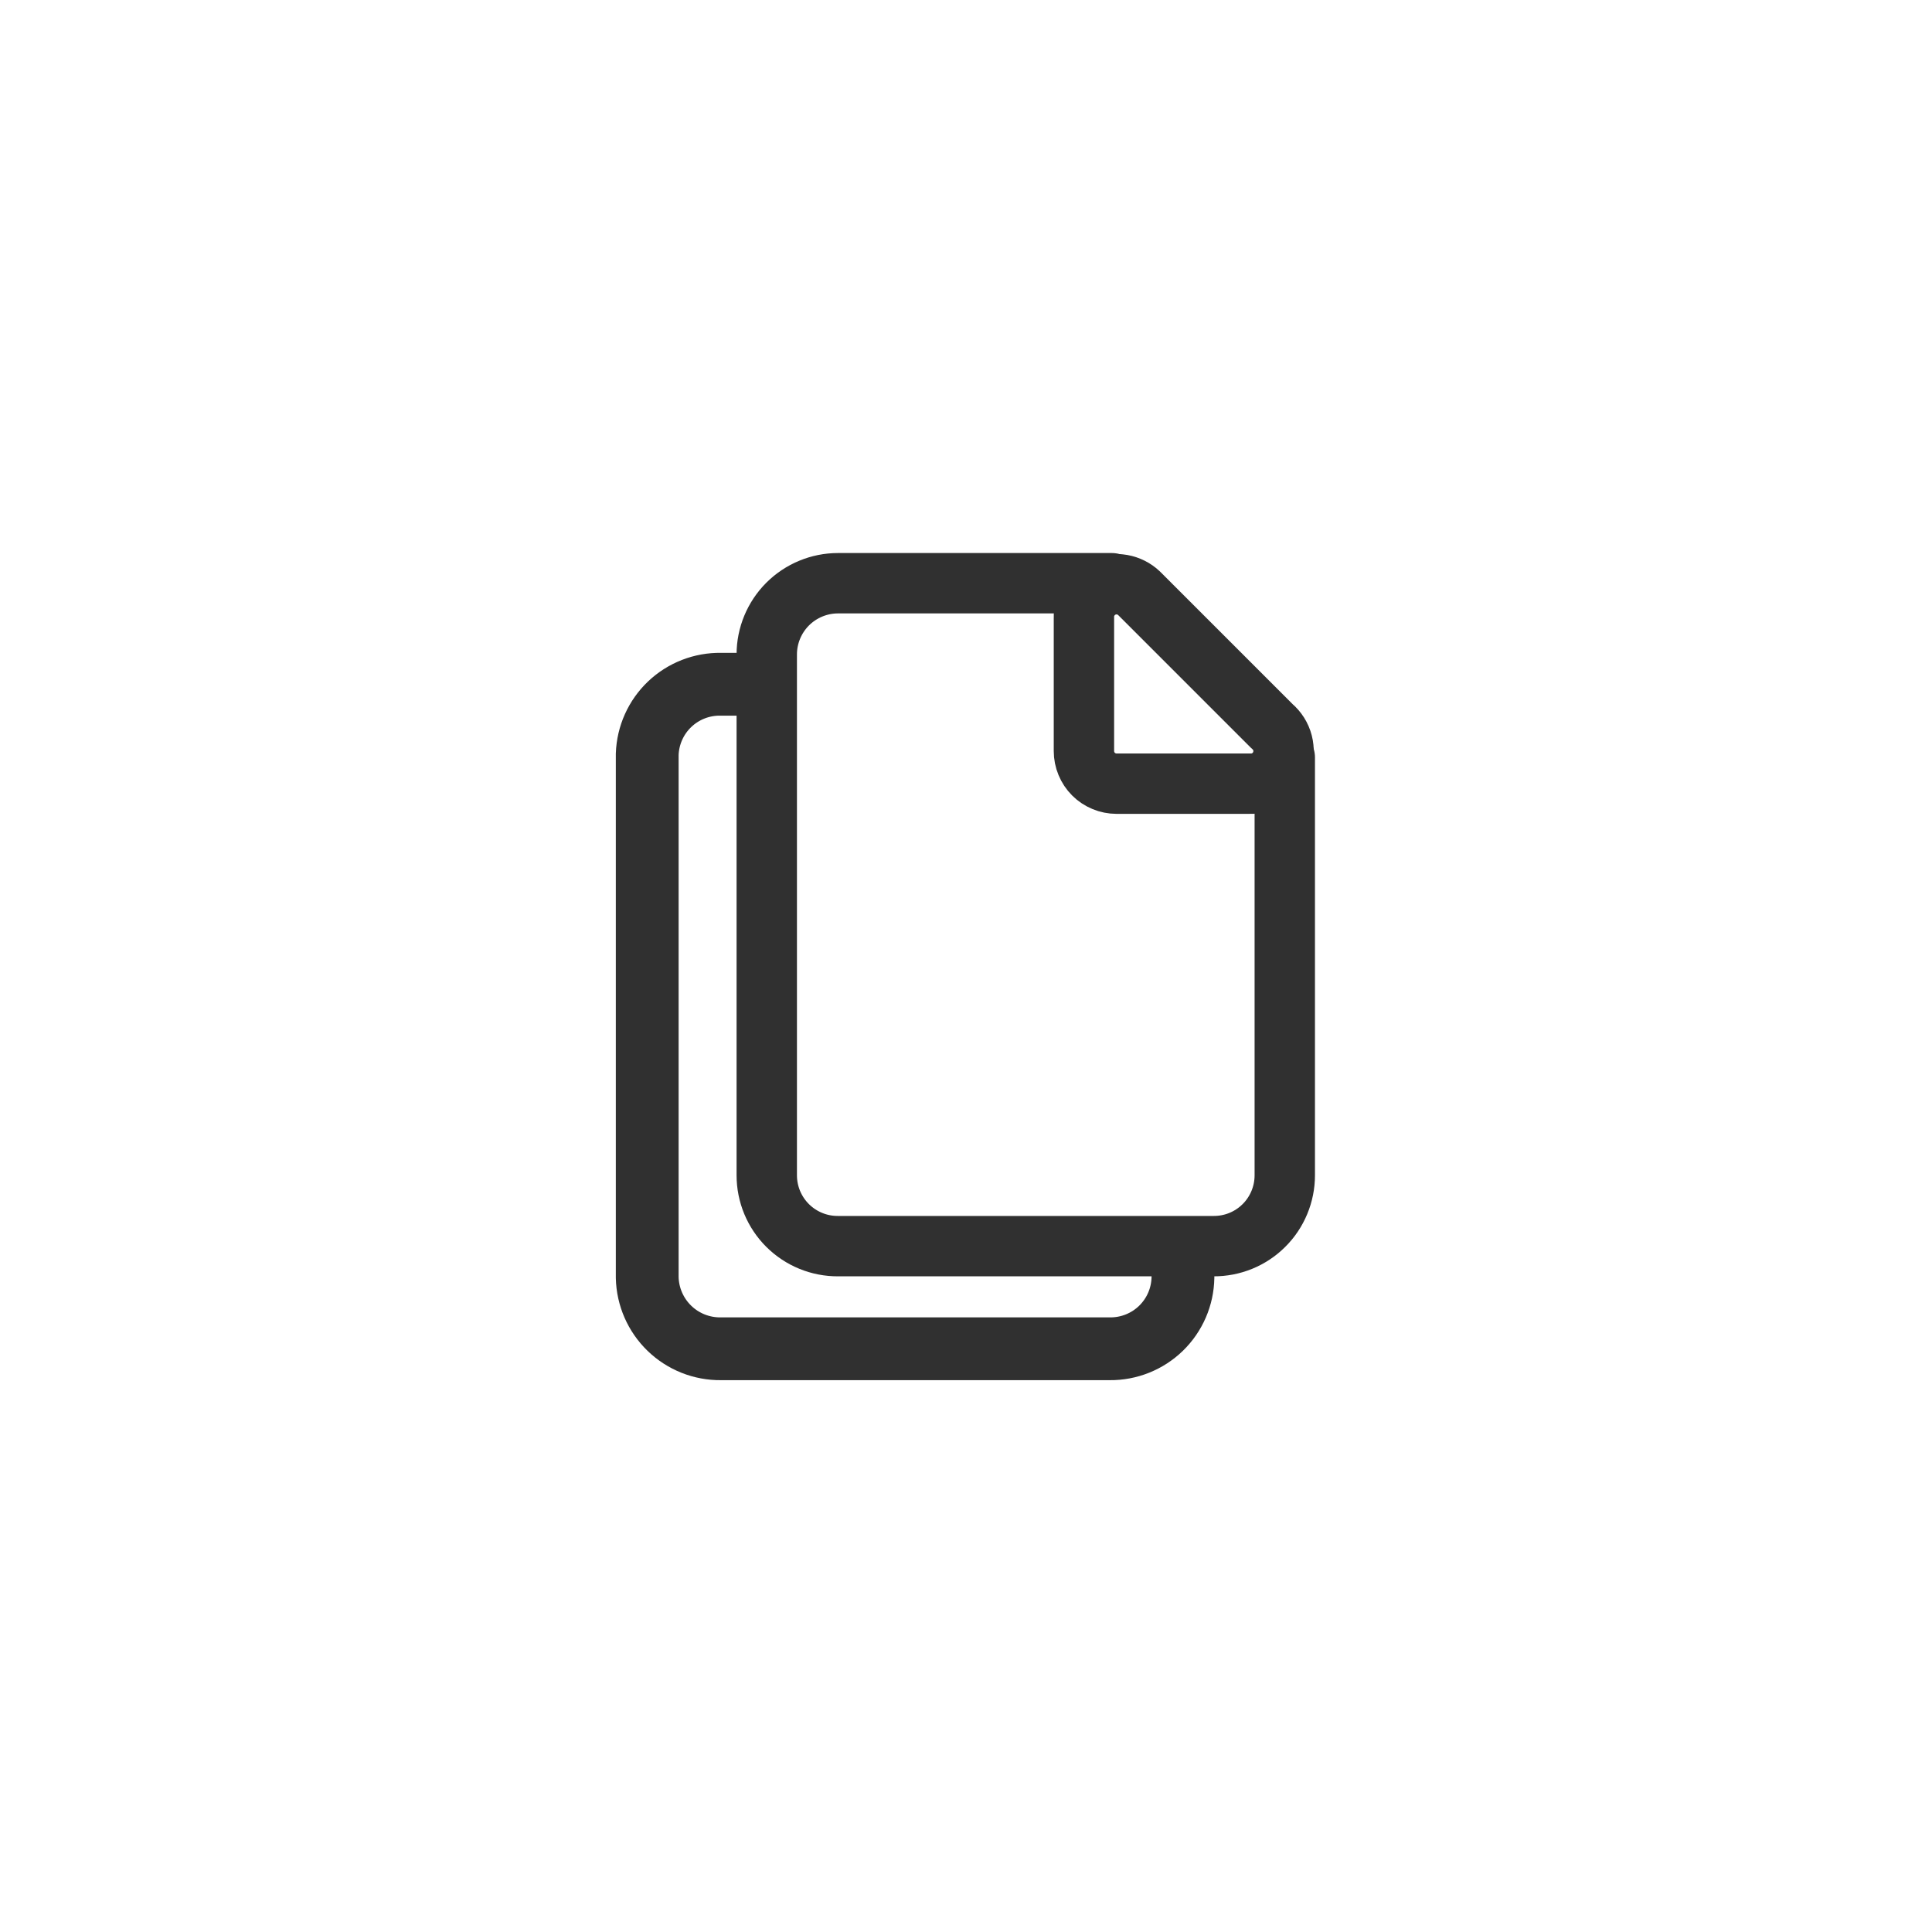
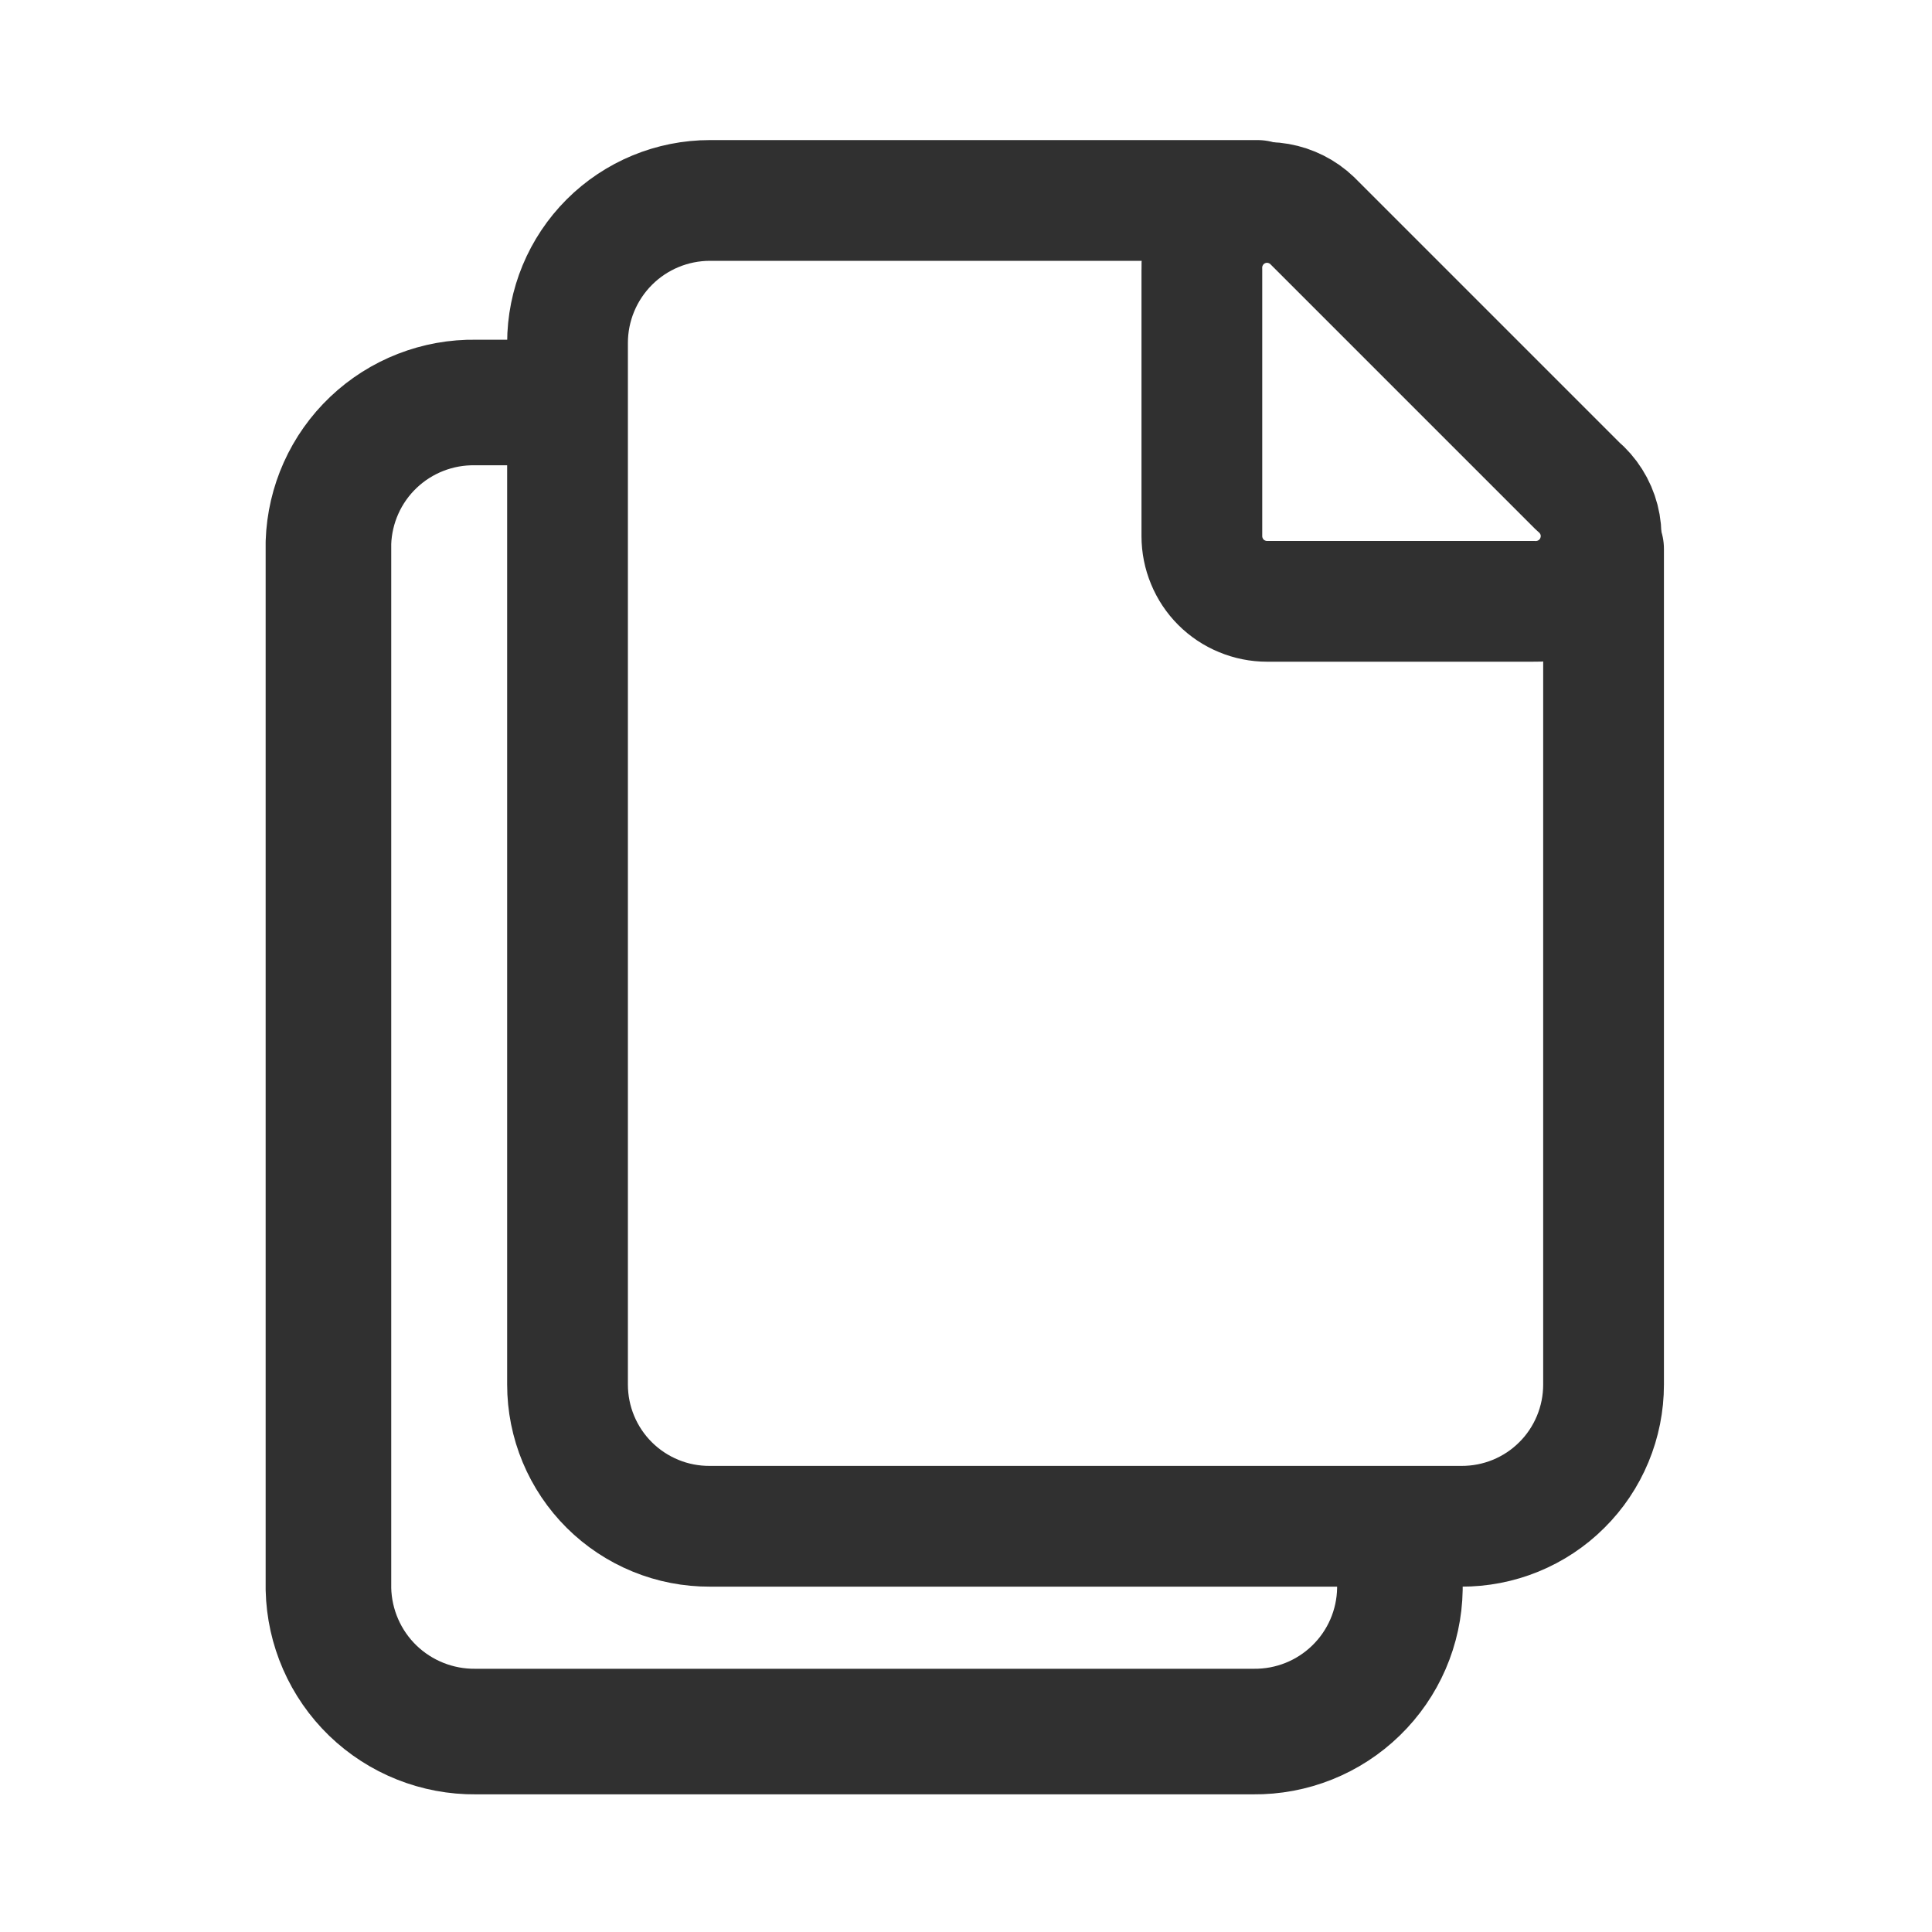
- <svg xmlns="http://www.w3.org/2000/svg" width="48" height="48" viewBox="0 0 48 48" fill="none">
-   <path d="M29.39 31.44V31.74C29.382 32.216 29.186 32.669 28.845 33.001C28.504 33.332 28.046 33.515 27.57 33.51H17.91C17.433 33.515 16.974 33.333 16.631 33.001C16.289 32.67 16.091 32.217 16.08 31.74V18.74C16.096 18.268 16.296 17.821 16.639 17.495C16.981 17.17 17.438 16.992 17.91 17H18.48" stroke="#303030" stroke-width="1.56" stroke-linecap="round" stroke-linejoin="round" />
-   <path d="M31.05 19.47H27.74C27.634 19.47 27.528 19.449 27.43 19.408C27.332 19.368 27.242 19.308 27.167 19.233C27.092 19.158 27.032 19.068 26.992 18.97C26.951 18.872 26.93 18.766 26.93 18.66V15.35C26.925 15.189 26.968 15.031 27.054 14.894C27.139 14.758 27.263 14.65 27.41 14.585C27.557 14.52 27.72 14.499 27.879 14.527C28.037 14.555 28.184 14.629 28.3 14.74L31.6 18.04C31.729 18.148 31.822 18.295 31.864 18.458C31.906 18.621 31.896 18.794 31.835 18.951C31.775 19.109 31.667 19.244 31.526 19.337C31.385 19.43 31.219 19.476 31.05 19.47Z" stroke="#303030" stroke-width="1.5" stroke-linecap="round" stroke-linejoin="round" />
-   <path d="M31.92 18.82V29.2C31.92 29.432 31.874 29.662 31.785 29.876C31.696 30.09 31.566 30.285 31.401 30.448C31.237 30.612 31.042 30.741 30.827 30.829C30.612 30.917 30.382 30.961 30.15 30.96H20.82C20.588 30.961 20.358 30.917 20.144 30.829C19.929 30.741 19.734 30.612 19.569 30.448C19.405 30.285 19.274 30.09 19.185 29.876C19.096 29.662 19.05 29.432 19.05 29.2V16.26C19.05 15.791 19.237 15.34 19.569 15.008C19.901 14.677 20.351 14.49 20.82 14.49H27.62" stroke="#303030" stroke-width="1.5" stroke-linecap="round" stroke-linejoin="round" />
+ <svg xmlns="http://www.w3.org/2000/svg" width="24" height="24" viewBox="0 0 24 24" fill="none">
+   <path d="M17.39 19.44V19.74C17.382 20.216 17.186 20.669 16.845 21C16.504 21.332 16.046 21.515 15.57 21.51H5.91C5.433 21.515 4.974 21.332 4.631 21.001C4.289 20.67 4.091 20.217 4.08 19.74V6.74C4.096 6.268 4.296 5.821 4.639 5.495C4.981 5.17 5.438 4.992 5.91 5H6.48" stroke="#303030" stroke-width="1.56" stroke-linecap="round" stroke-linejoin="round" />
+   <path d="M19.05 7.47H15.74C15.634 7.47 15.528 7.449 15.43 7.408C15.332 7.368 15.242 7.308 15.167 7.233C15.092 7.158 15.032 7.068 14.992 6.97C14.951 6.872 14.93 6.766 14.93 6.66V3.35C14.925 3.189 14.968 3.031 15.054 2.894C15.139 2.758 15.263 2.65 15.41 2.585C15.557 2.519 15.72 2.499 15.879 2.527C16.037 2.555 16.184 2.629 16.3 2.74L19.6 6.04C19.729 6.148 19.822 6.295 19.864 6.458C19.906 6.621 19.896 6.794 19.835 6.951C19.775 7.109 19.667 7.243 19.526 7.336C19.385 7.429 19.219 7.476 19.05 7.47Z" stroke="#303030" stroke-width="1.5" stroke-linecap="round" stroke-linejoin="round" />
+   <path d="M19.92 6.82V17.2C19.92 17.432 19.874 17.662 19.785 17.876C19.696 18.09 19.566 18.285 19.401 18.448C19.237 18.612 19.042 18.741 18.827 18.829C18.612 18.917 18.382 18.961 18.15 18.96H8.82C8.588 18.961 8.358 18.917 8.144 18.829C7.929 18.741 7.734 18.612 7.569 18.448C7.405 18.285 7.274 18.09 7.185 17.876C7.096 17.662 7.05 17.432 7.05 17.2V4.26C7.05 3.791 7.237 3.34 7.569 3.008C7.901 2.676 8.351 2.49 8.82 2.49H15.62" stroke="#303030" stroke-width="1.5" stroke-linecap="round" stroke-linejoin="round" />
</svg>
